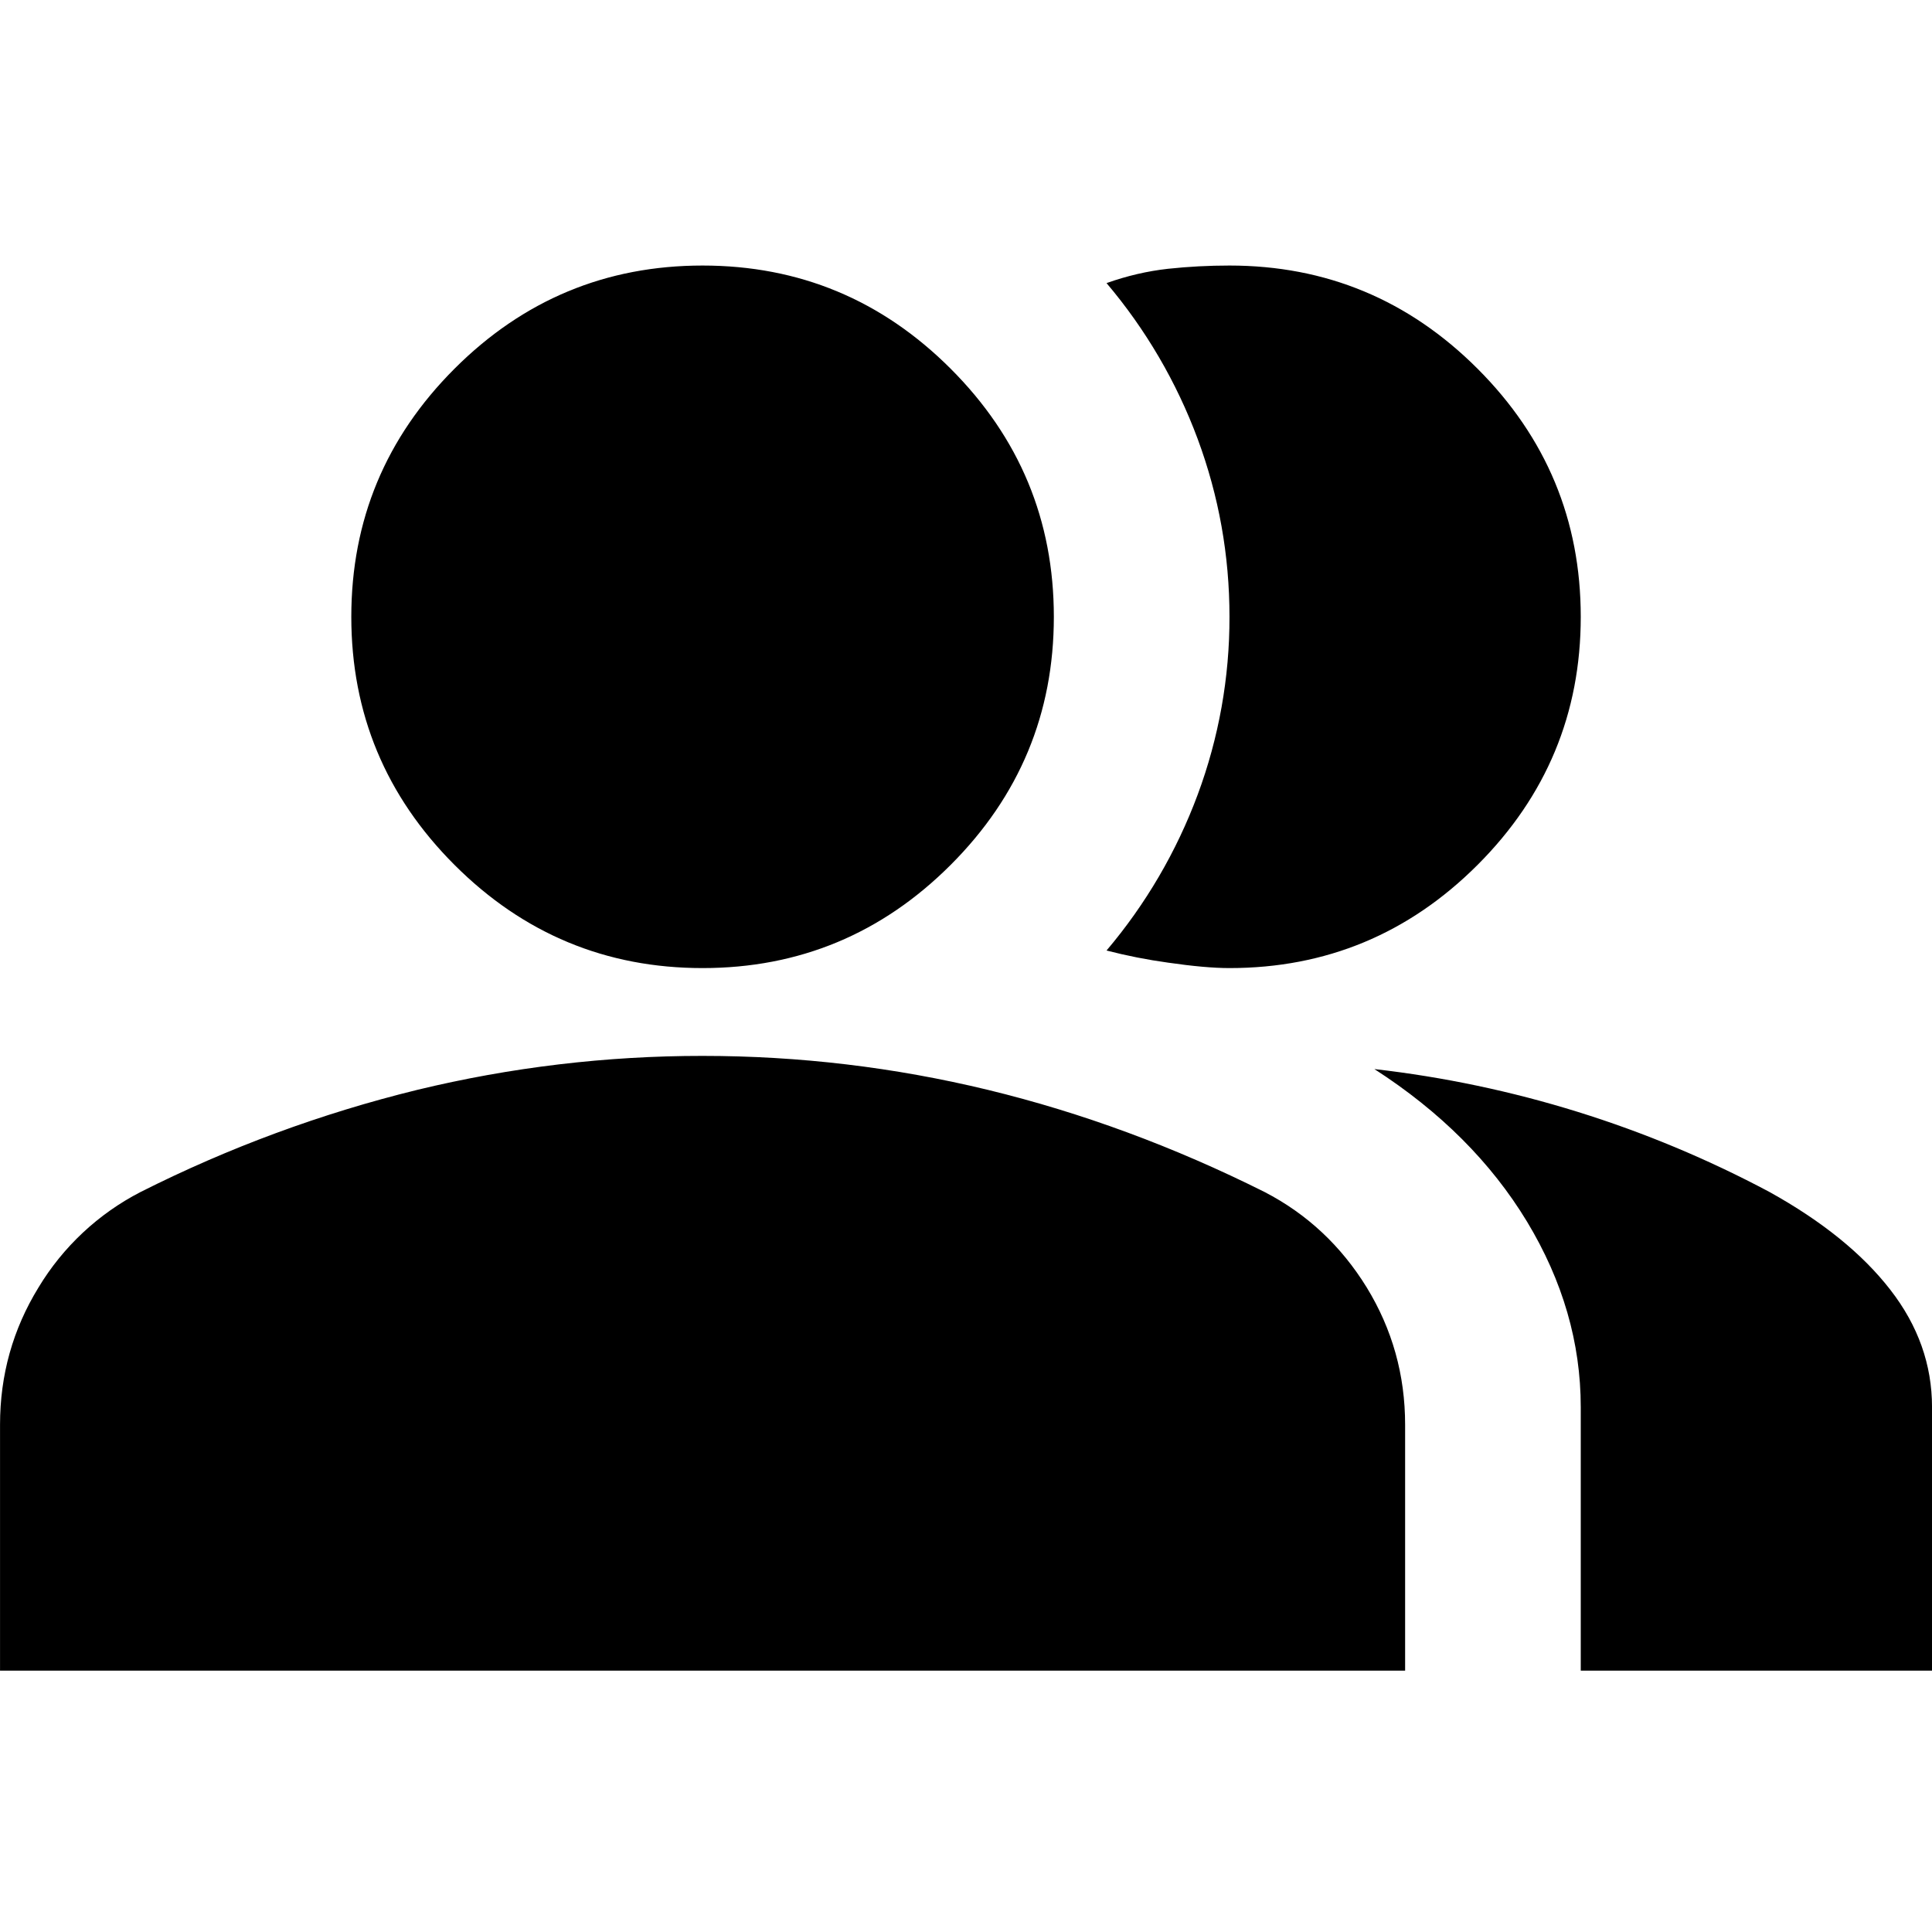
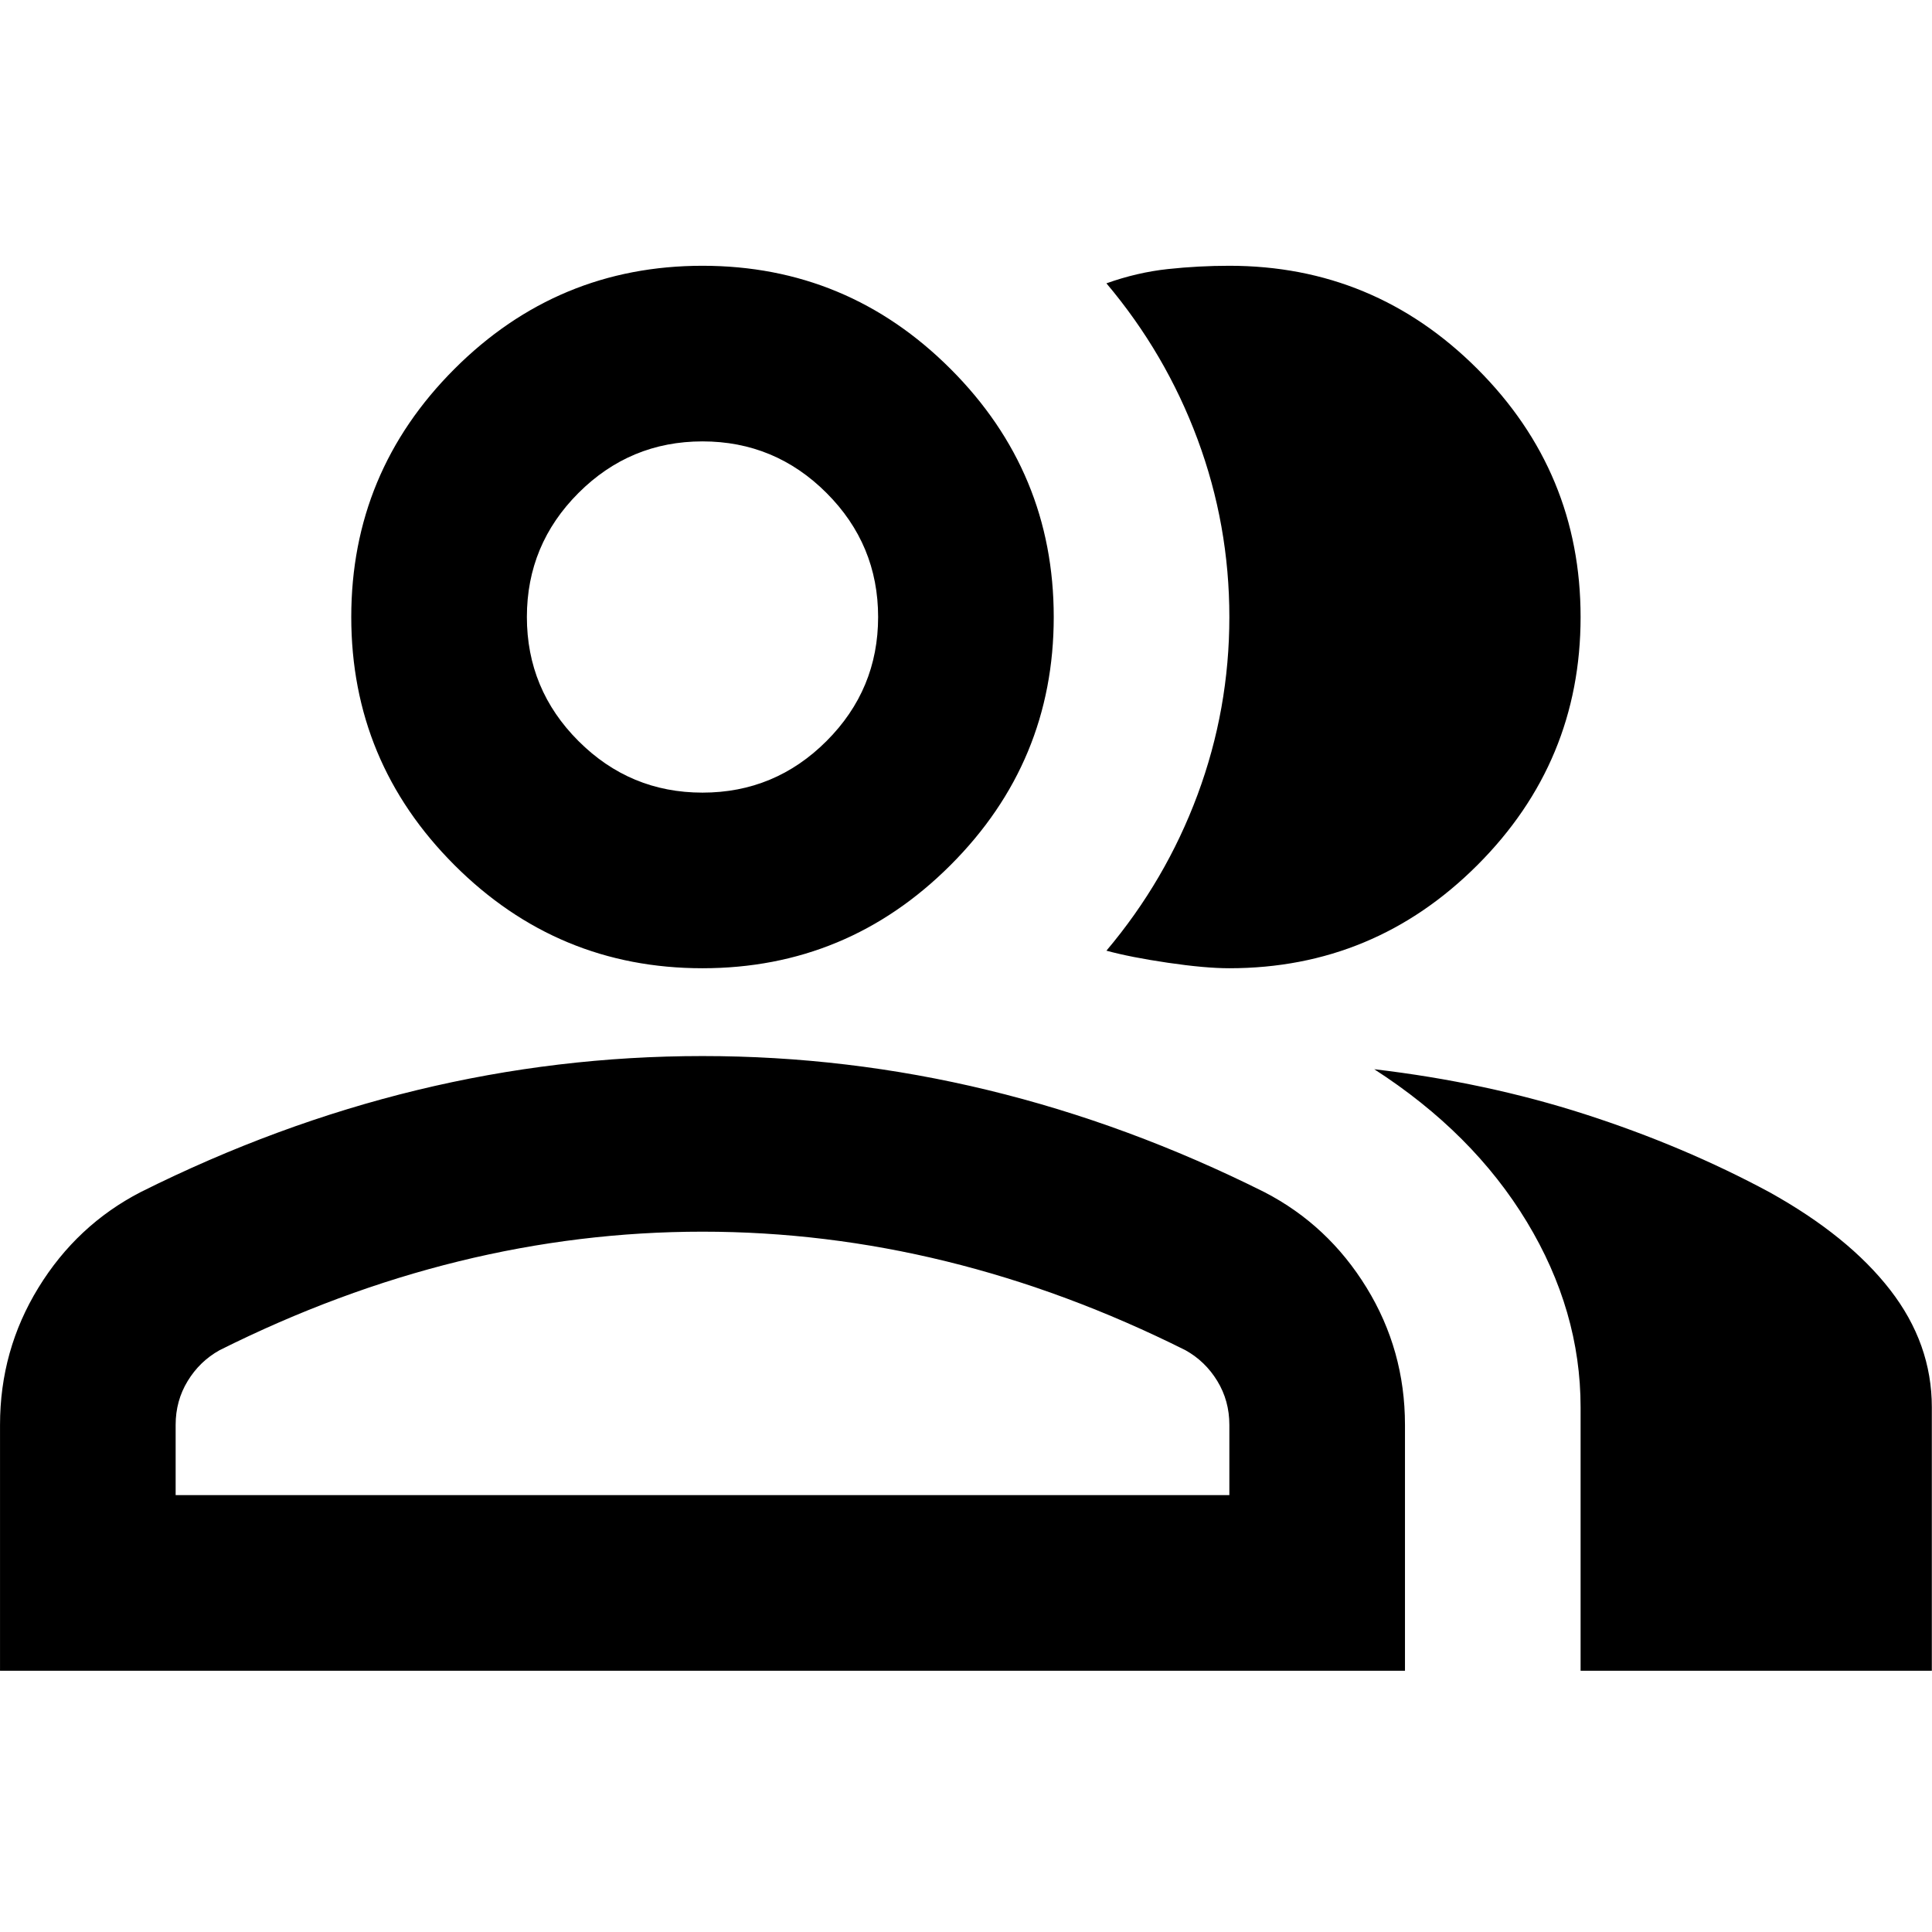
- <svg xmlns="http://www.w3.org/2000/svg" viewBox="0 0 16 16" height="16" width="16" xml:space="preserve" style="fill-rule:evenodd;clip-rule:evenodd;stroke-linejoin:round;stroke-miterlimit:2">
-   <path d="M1 20v-2.8c0-.567.146-1.087.438-1.563A2.918 2.918 0 0 1 2.6 14.55a14.853 14.853 0 0 1 3.15-1.163A13.778 13.778 0 0 1 9 13c1.1 0 2.183.129 3.25.387 1.067.259 2.117.646 3.15 1.163.483.25.871.613 1.163 1.087.291.476.437.996.437 1.563V20H1Zm18 0v-3c0-.733-.204-1.437-.612-2.113-.409-.675-.988-1.254-1.738-1.737a12.591 12.591 0 0 1 4.5 1.4c.6.333 1.058.704 1.375 1.113.317.408.475.854.475 1.337v3h-4ZM9 12c-1.1 0-2.042-.392-2.825-1.175C5.392 10.042 5 9.1 5 8s.392-2.042 1.175-2.825C6.958 4.392 7.9 4 9 4s2.042.392 2.825 1.175C12.608 5.958 13 6.9 13 8s-.392 2.042-1.175 2.825C11.042 11.608 10.1 12 9 12Zm10-4c0 1.1-.392 2.042-1.175 2.825C17.042 11.608 16.1 12 15 12c-.183 0-.417-.021-.7-.062a6.181 6.181 0 0 1-.7-.138 5.951 5.951 0 0 0 1.038-1.775A5.78 5.78 0 0 0 15 8c0-.7-.121-1.375-.362-2.025A5.951 5.951 0 0 0 13.6 4.2c.233-.083.467-.137.7-.163.233-.025.467-.037.7-.037 1.1 0 2.042.392 2.825 1.175C18.608 5.958 19 6.9 19 8Z" style="fill-rule:nonzero" transform="matrix(.72727 0 0 .72727 -.727 -.71)" />
+ <svg xmlns="http://www.w3.org/2000/svg" xml:space="preserve" style="fill-rule:evenodd;clip-rule:evenodd;stroke-linejoin:round;stroke-miterlimit:2" viewBox="0 0 16 16" width="16" height="16">
+   <path d="M40-160v-112c0-22.667 5.833-43.5 17.5-62.5S84.667-368 104-378c41.333-20.667 83.333-36.167 126-46.5 42.667-10.333 86-15.5 130-15.5s87.333 5.167 130 15.5 84.667 25.833 126 46.5c19.333 10 34.833 24.5 46.5 43.5 11.667 19 17.5 39.833 17.5 62.5v112H40Zm720 0v-120c0-29.333-8.167-57.5-24.5-84.5S696-414.667 666-434c34 4 66 10.833 96 20.5s58 21.5 84 35.5c24 13.333 42.333 28.167 55 44.5 12.667 16.333 19 34.167 19 53.5v120H760ZM360-480c-44 0-81.667-15.667-113-47s-47-69-47-113 15.667-81.667 47-113 69-47 113-47 81.667 15.667 113 47 47 69 47 113-15.667 81.667-47 113-69 47-113 47Zm400-160c0 44-15.667 81.667-47 113s-69 47-113 47c-7.333 0-16.667-.833-28-2.5-11.333-1.667-20.667-3.5-28-5.5 18-21.333 31.833-45 41.5-71 9.667-26 14.5-53 14.5-81s-4.833-55-14.5-81-23.5-49.667-41.5-71c9.333-3.333 18.667-5.5 28-6.5 9.333-1 18.667-1.5 28-1.5 44 0 81.667 15.667 113 47s47 69 47 113ZM120-240h480v-32c0-7.333-1.833-14-5.5-20s-8.5-10.667-14.5-14c-36-18-72.333-31.5-109-40.5S397.333-360 360-360s-74.333 4.5-111 13.5S176-324 140-306c-6 3.333-10.833 8-14.5 14s-5.5 12.667-5.5 20v32Zm240-320c22 0 40.833-7.833 56.5-23.5C432.167-599.167 440-618 440-640s-7.833-40.833-23.5-56.5C400.833-712.167 382-720 360-720s-40.833 7.833-56.5 23.5C287.833-680.833 280-662 280-640s7.833 40.833 23.5 56.5C319.167-567.833 338-560 360-560Z" style="fill-rule:nonzero" transform="translate(-.727 16.745) scale(.01818)" />
</svg>
